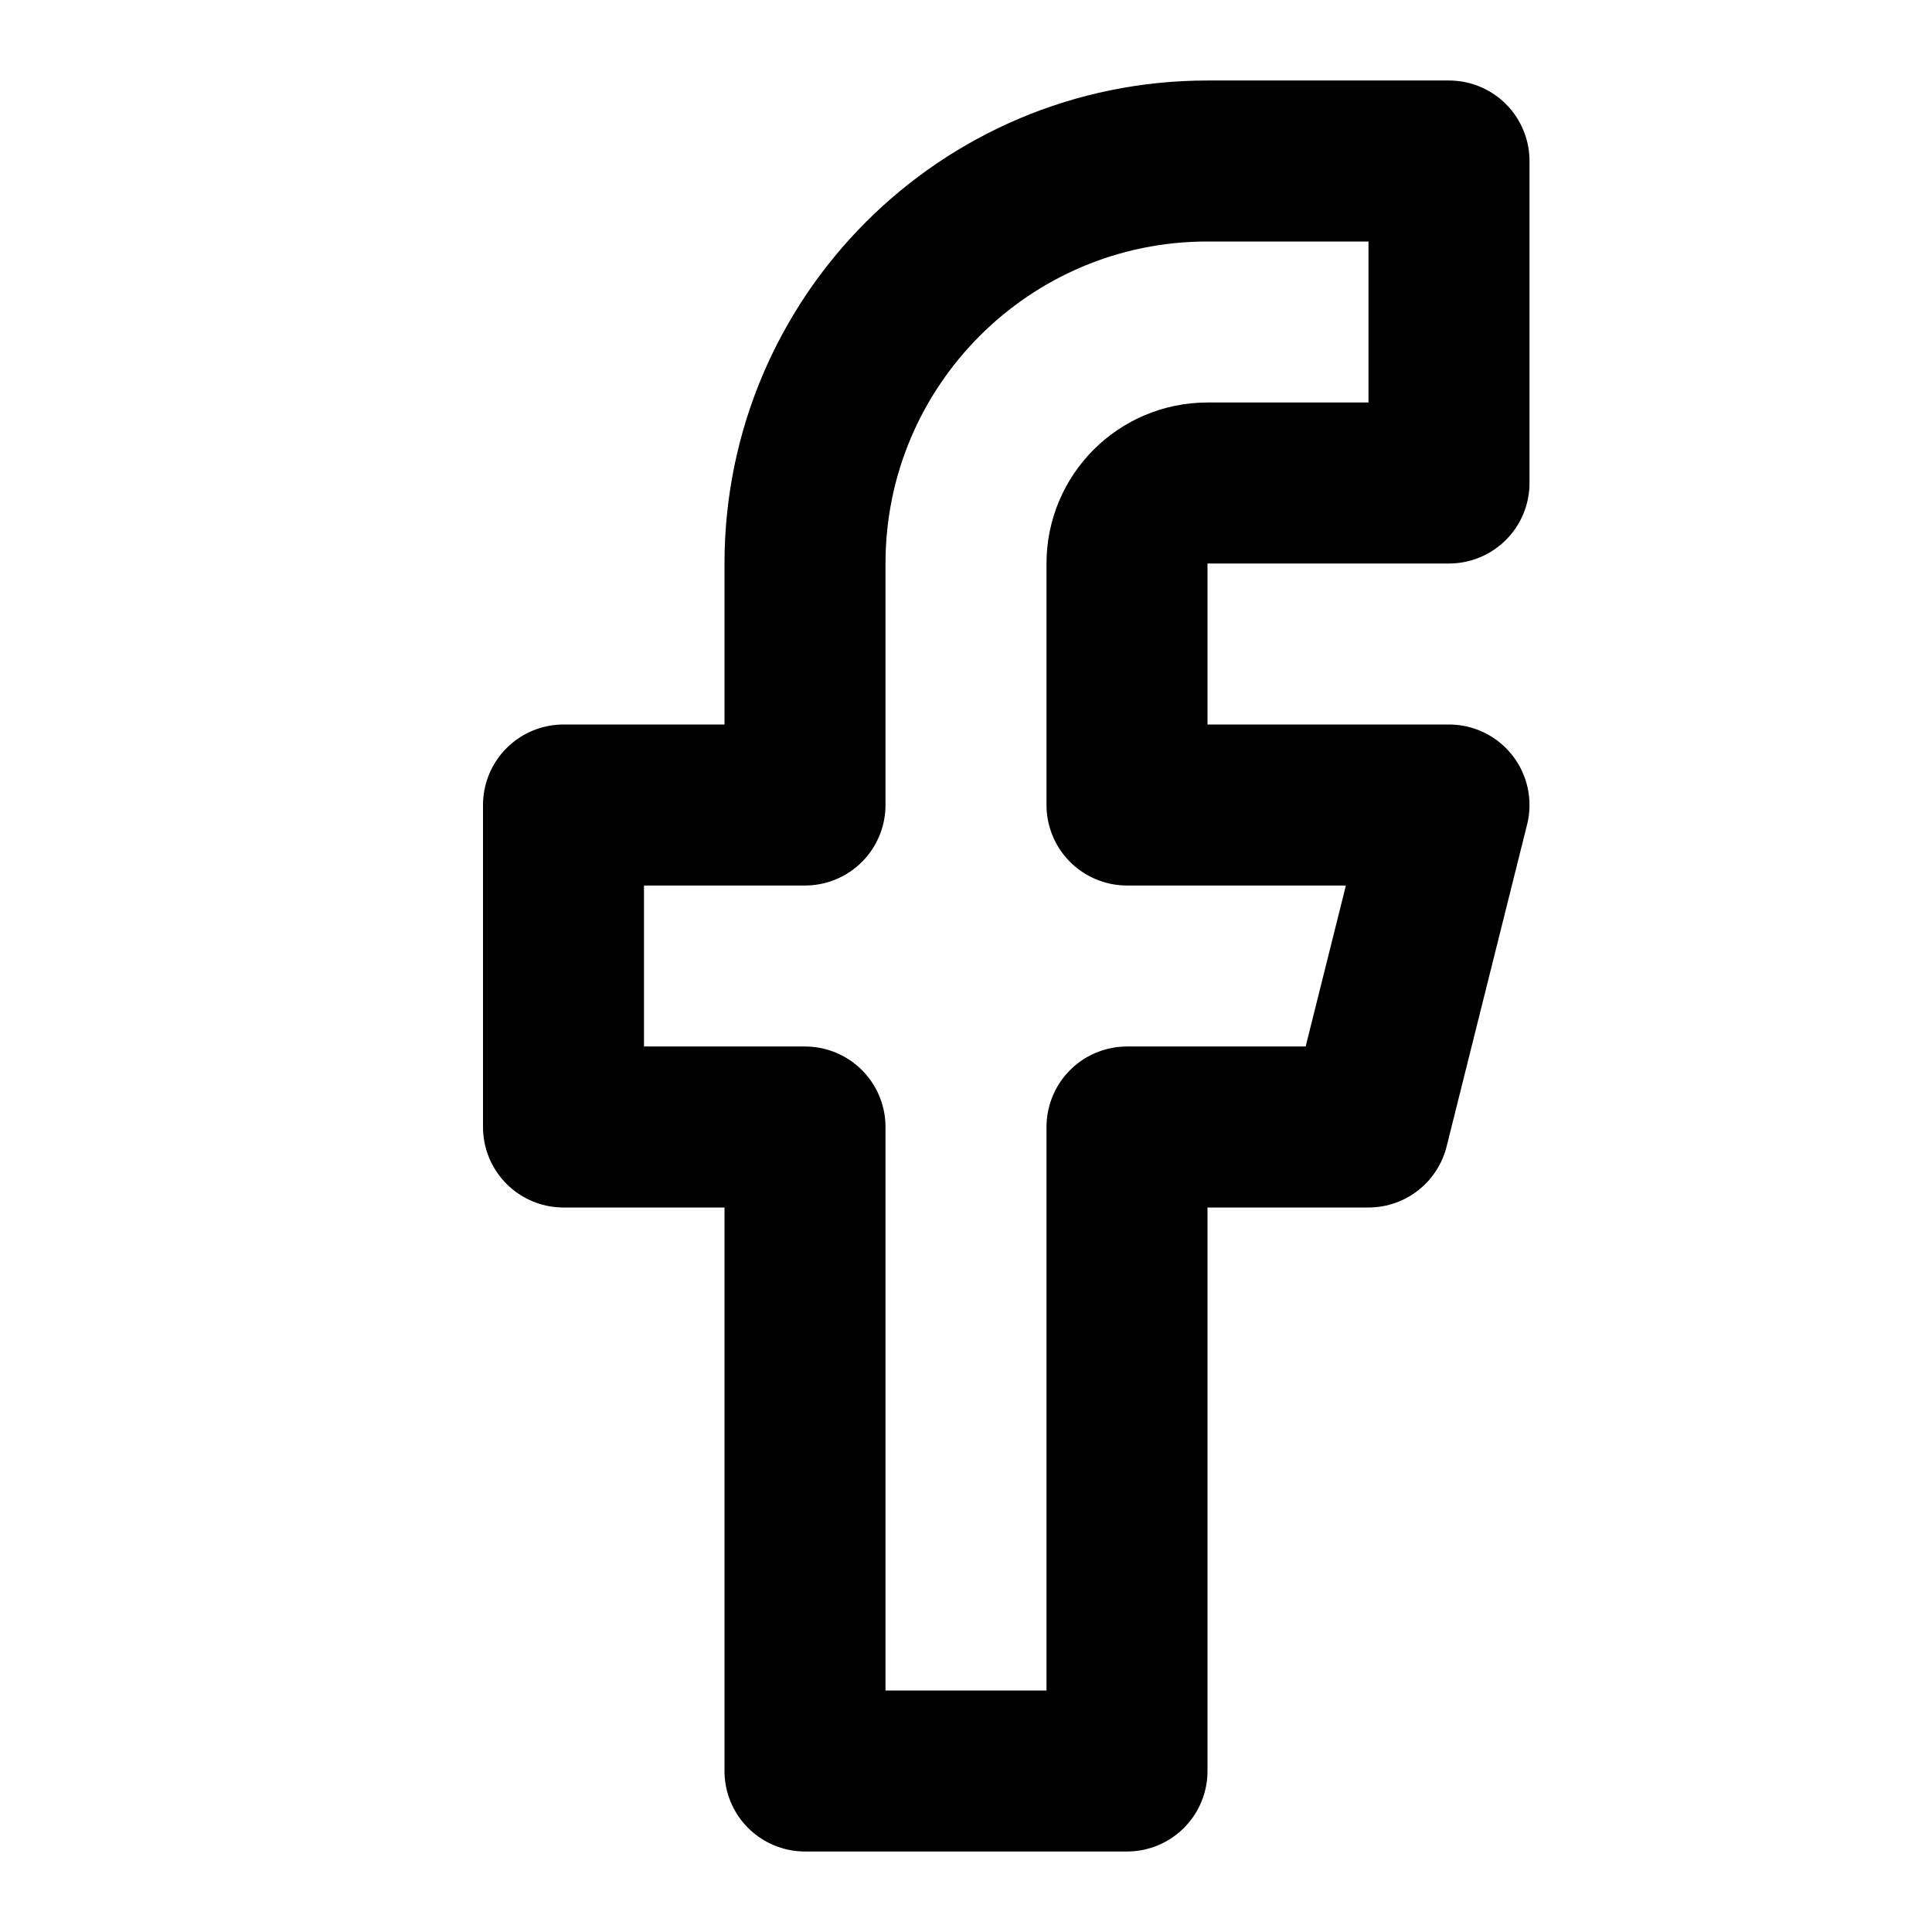
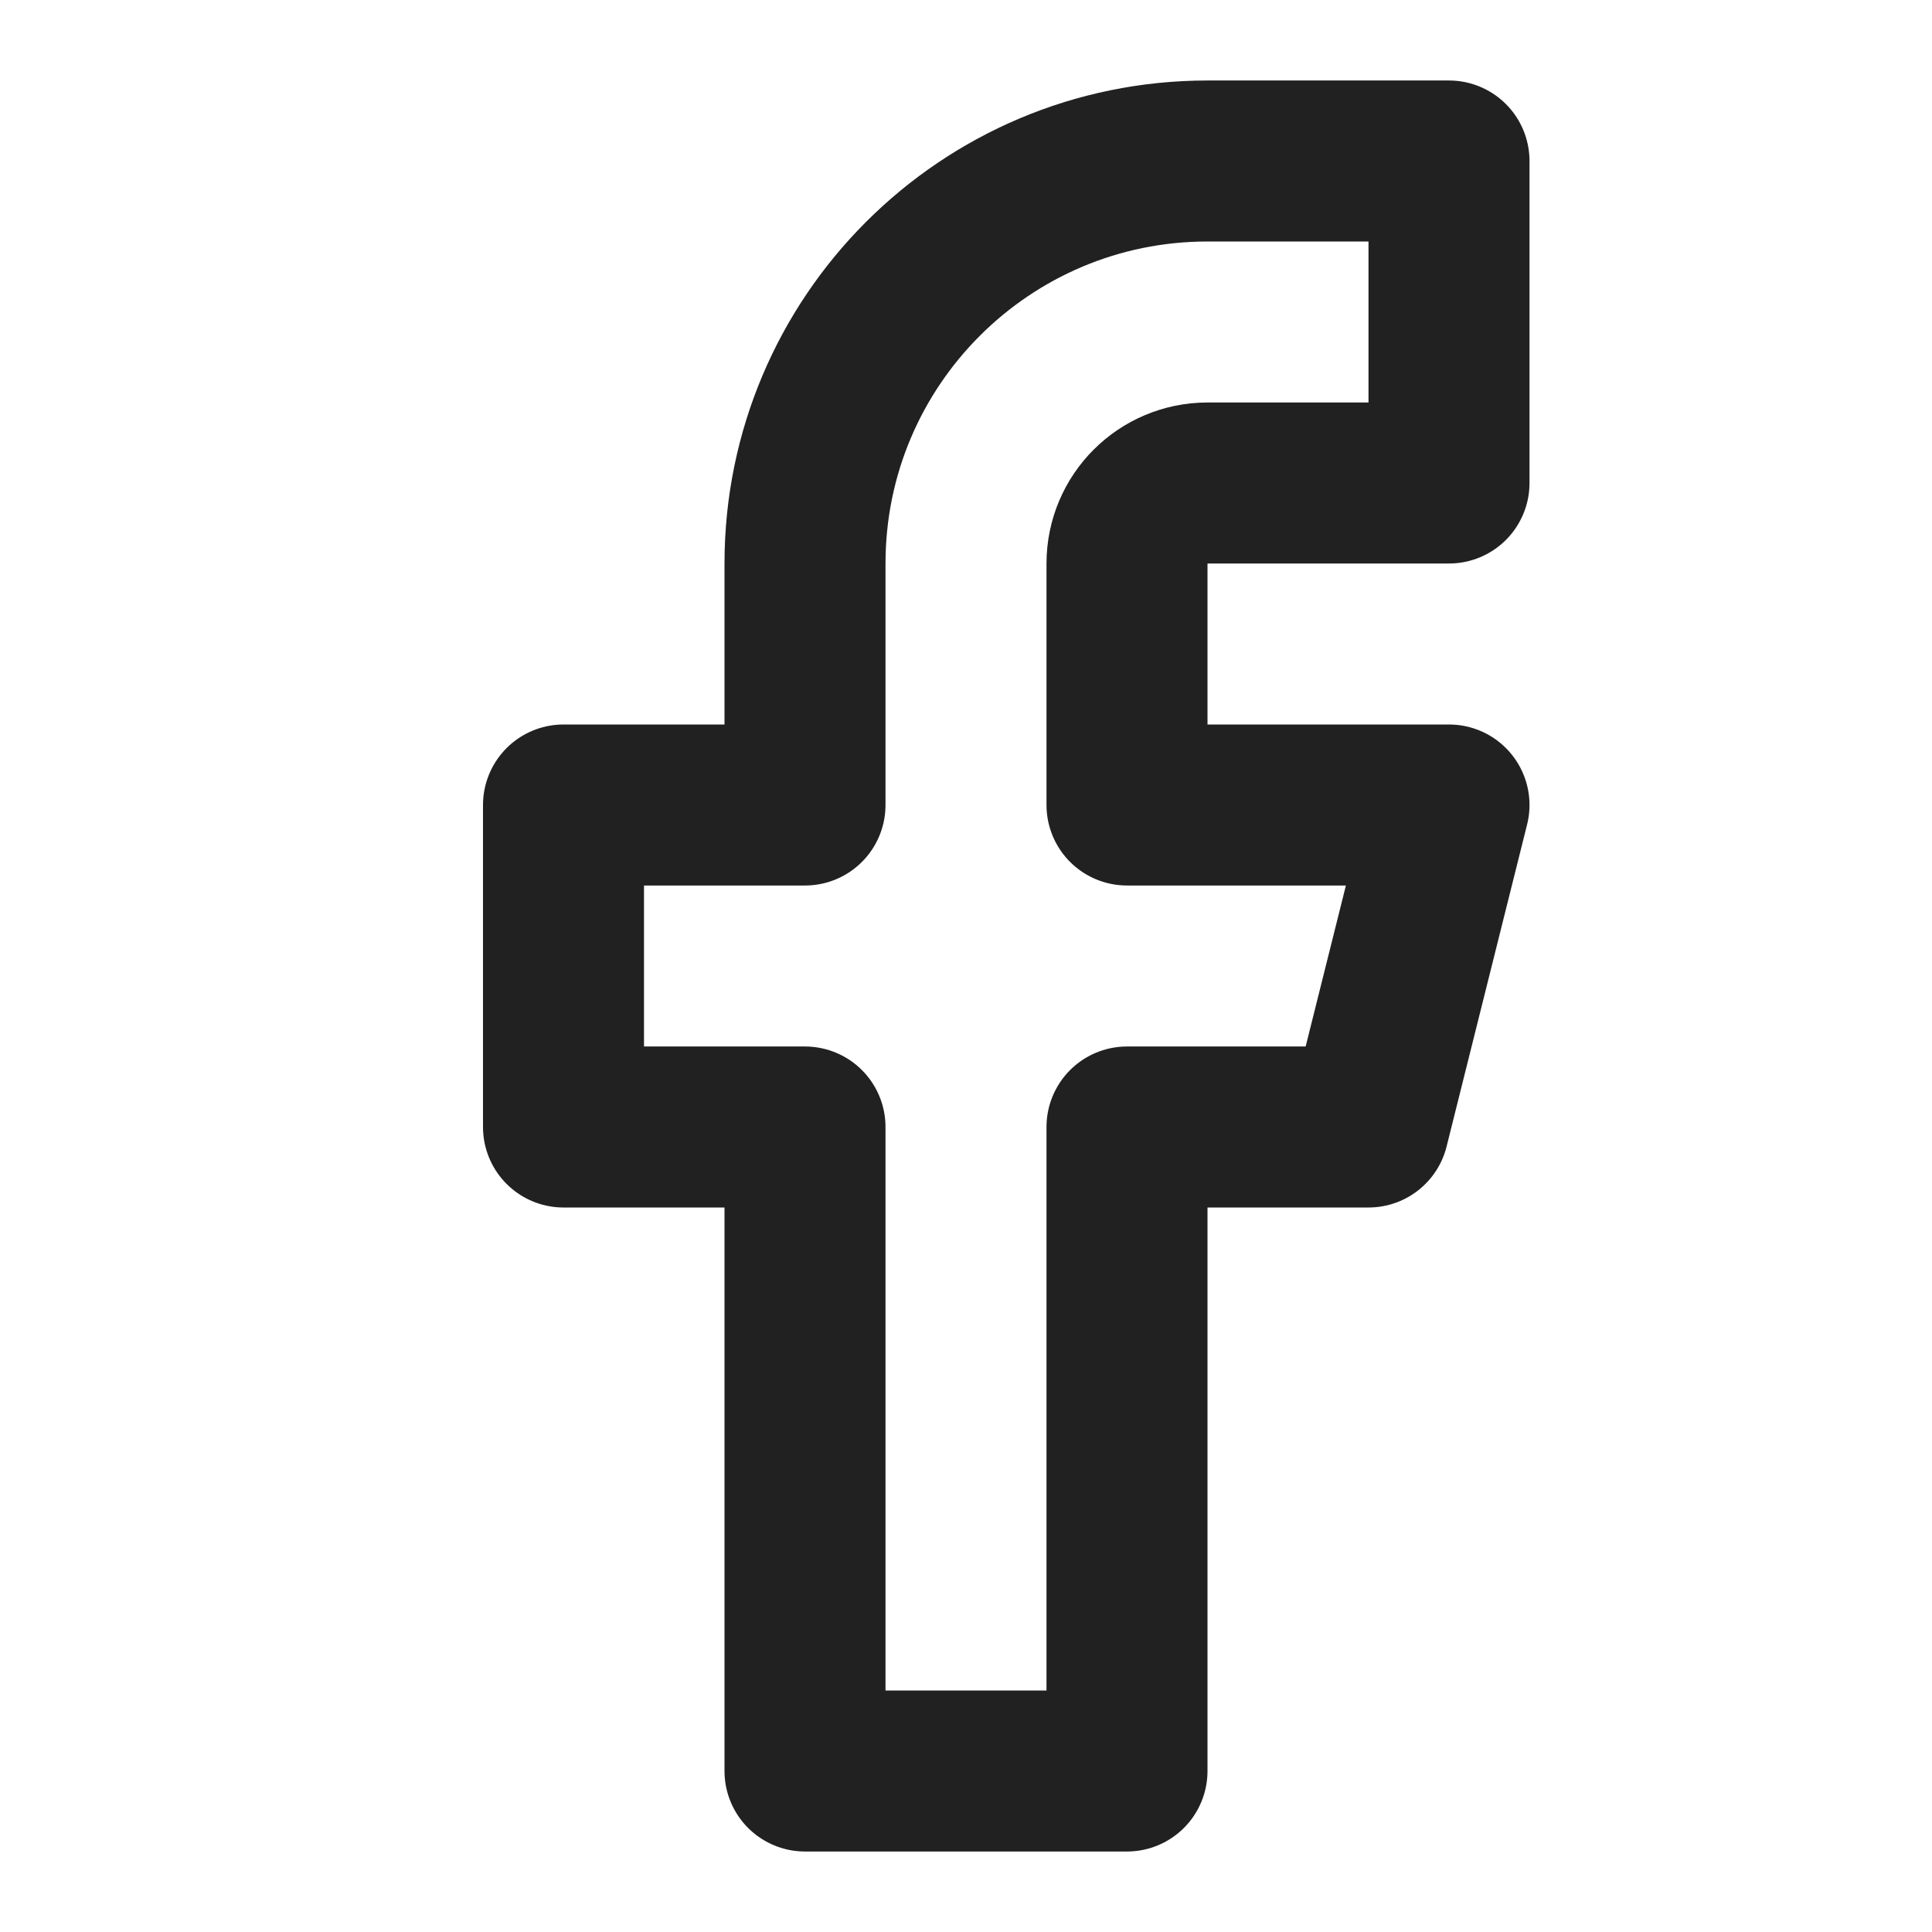
- <svg class="inline-block text-current size-5" viewBox="0 0 24 24" fill="none" stroke="currentColor" stroke-width="2" stroke-linecap="round" stroke-linejoin="round" aria-hidden="true" focusable="false">
+ <svg xmlns="http://www.w3.org/2000/svg" viewBox="0 0 24 24" fill="none" stroke="#212121" stroke-width="2" stroke-linecap="round" stroke-linejoin="round" aria-hidden="true" focusable="false">
  <path d="M18 2h-3a5 5 0 0 0-5 5v3H7v4h3v8h4v-8h3l1-4h-4V7a1 1 0 0 1 1-1h3z" />
</svg>
